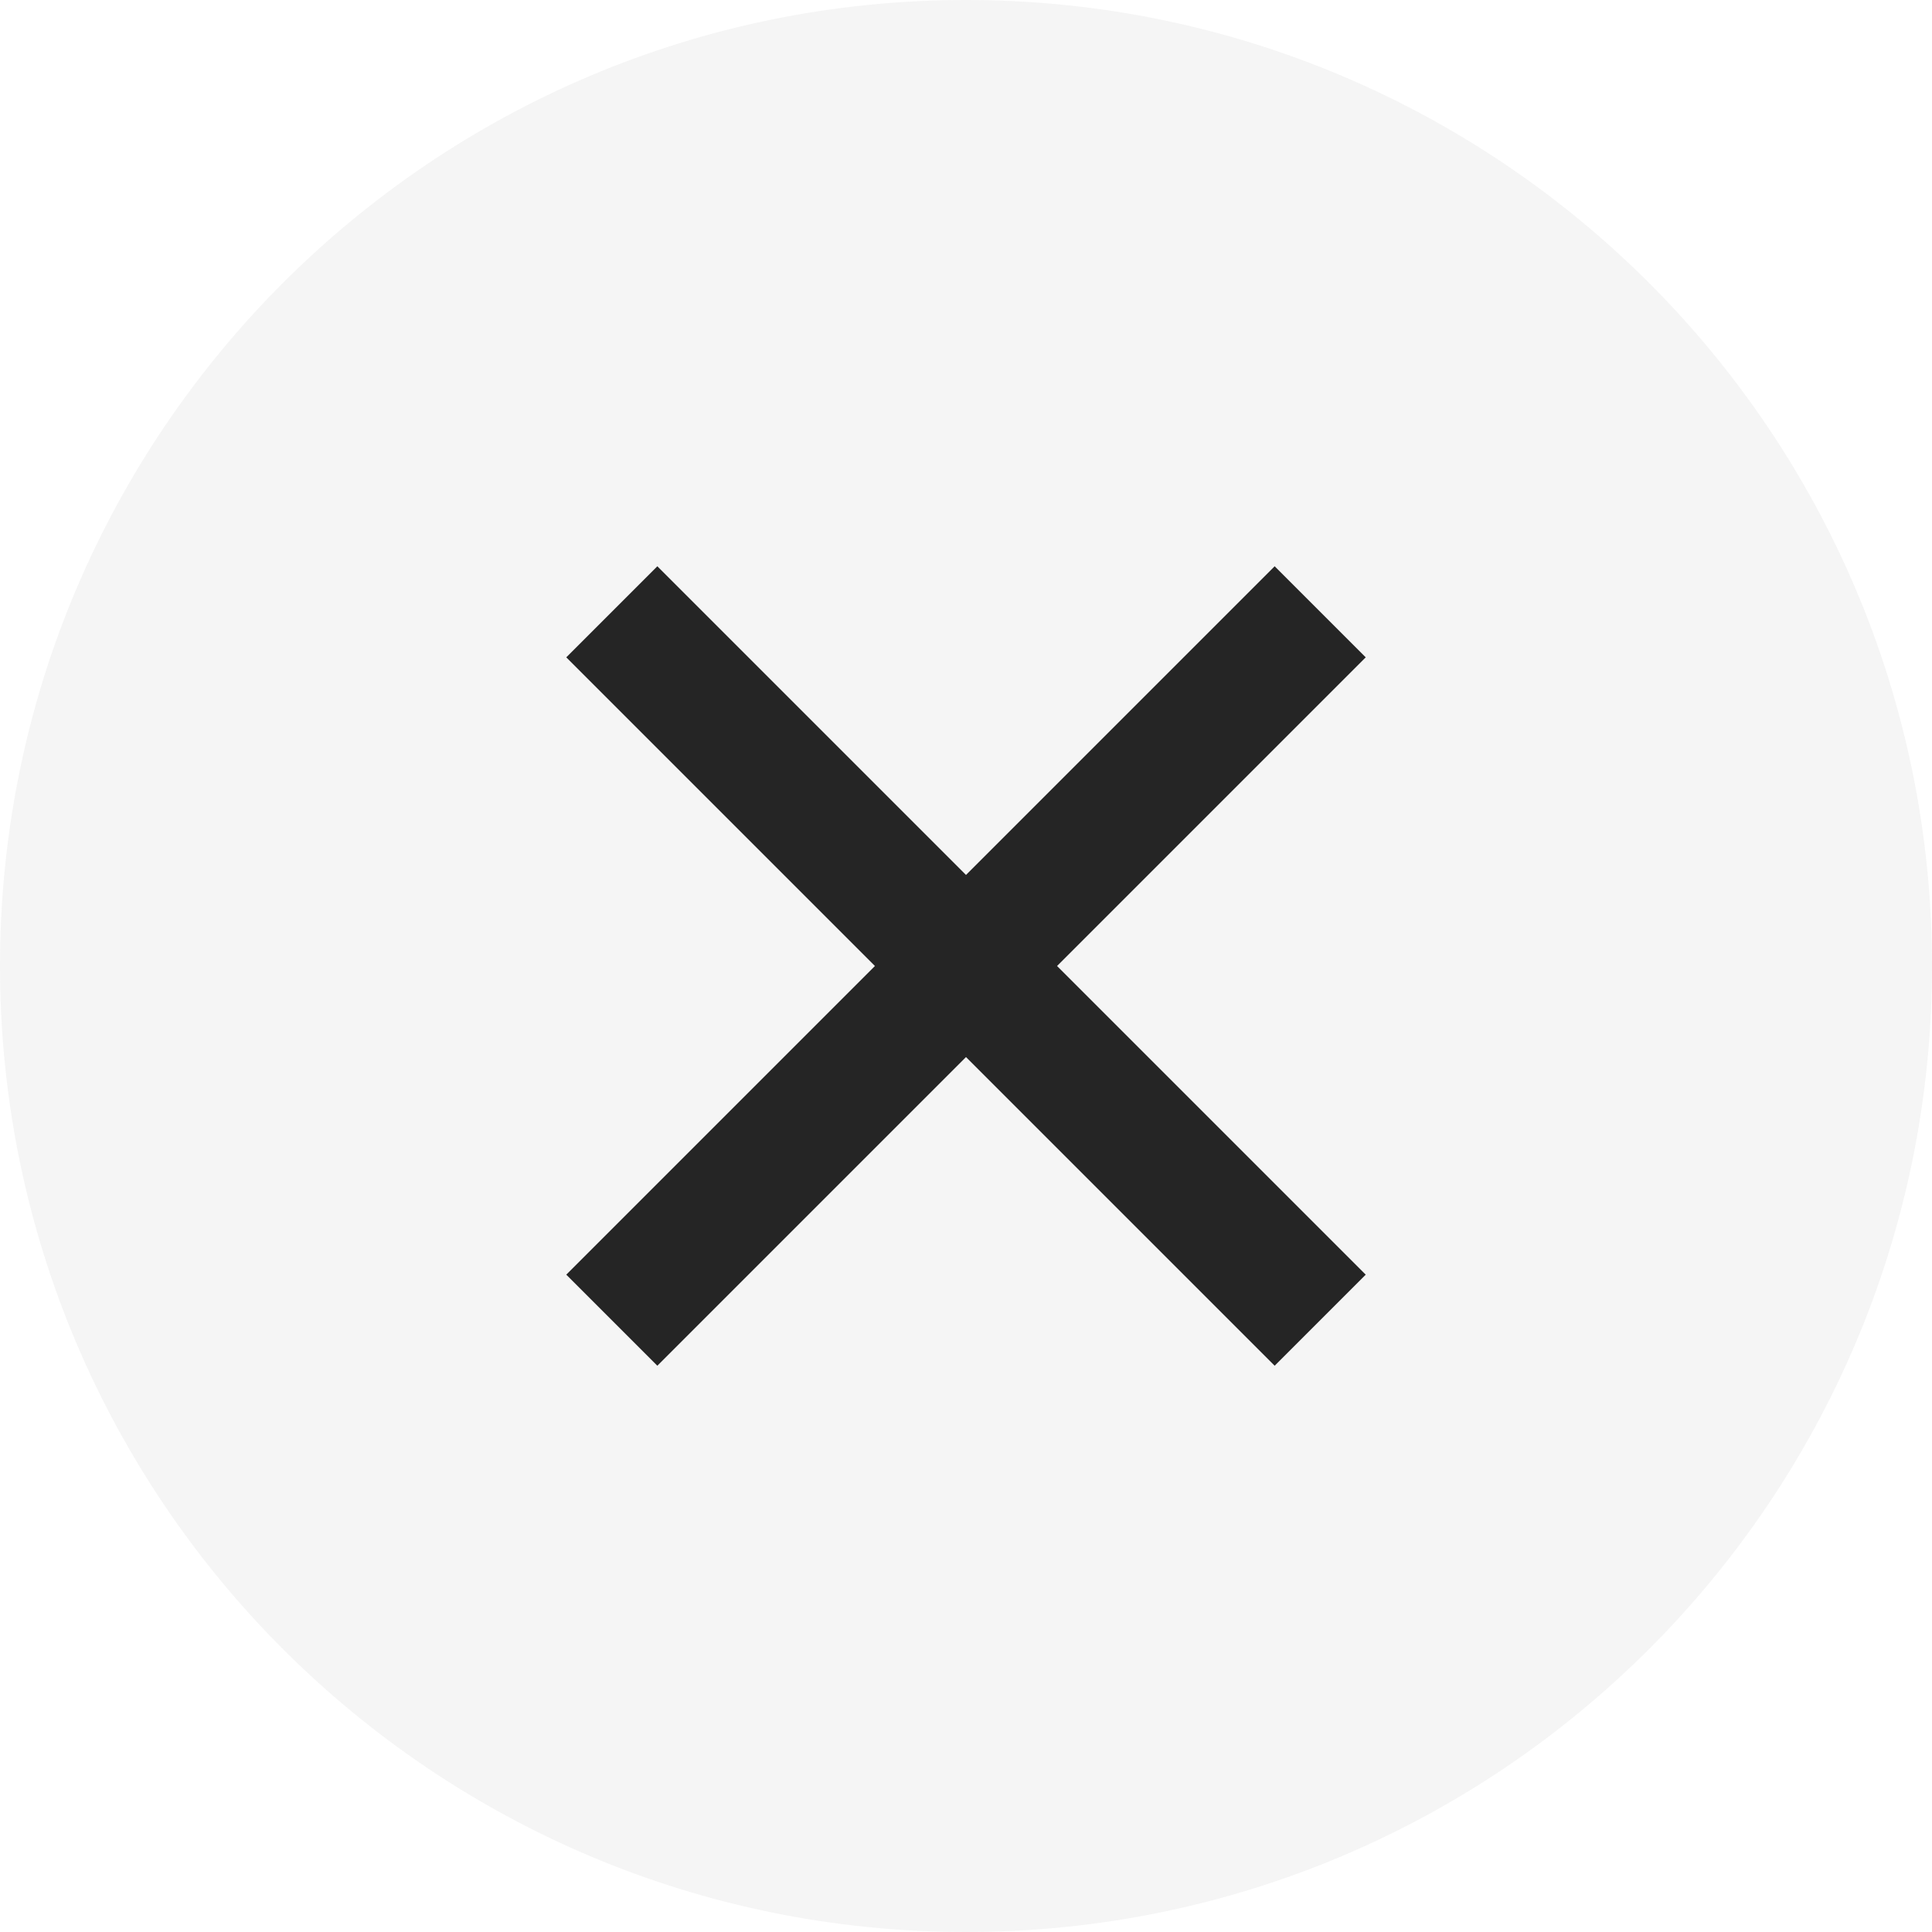
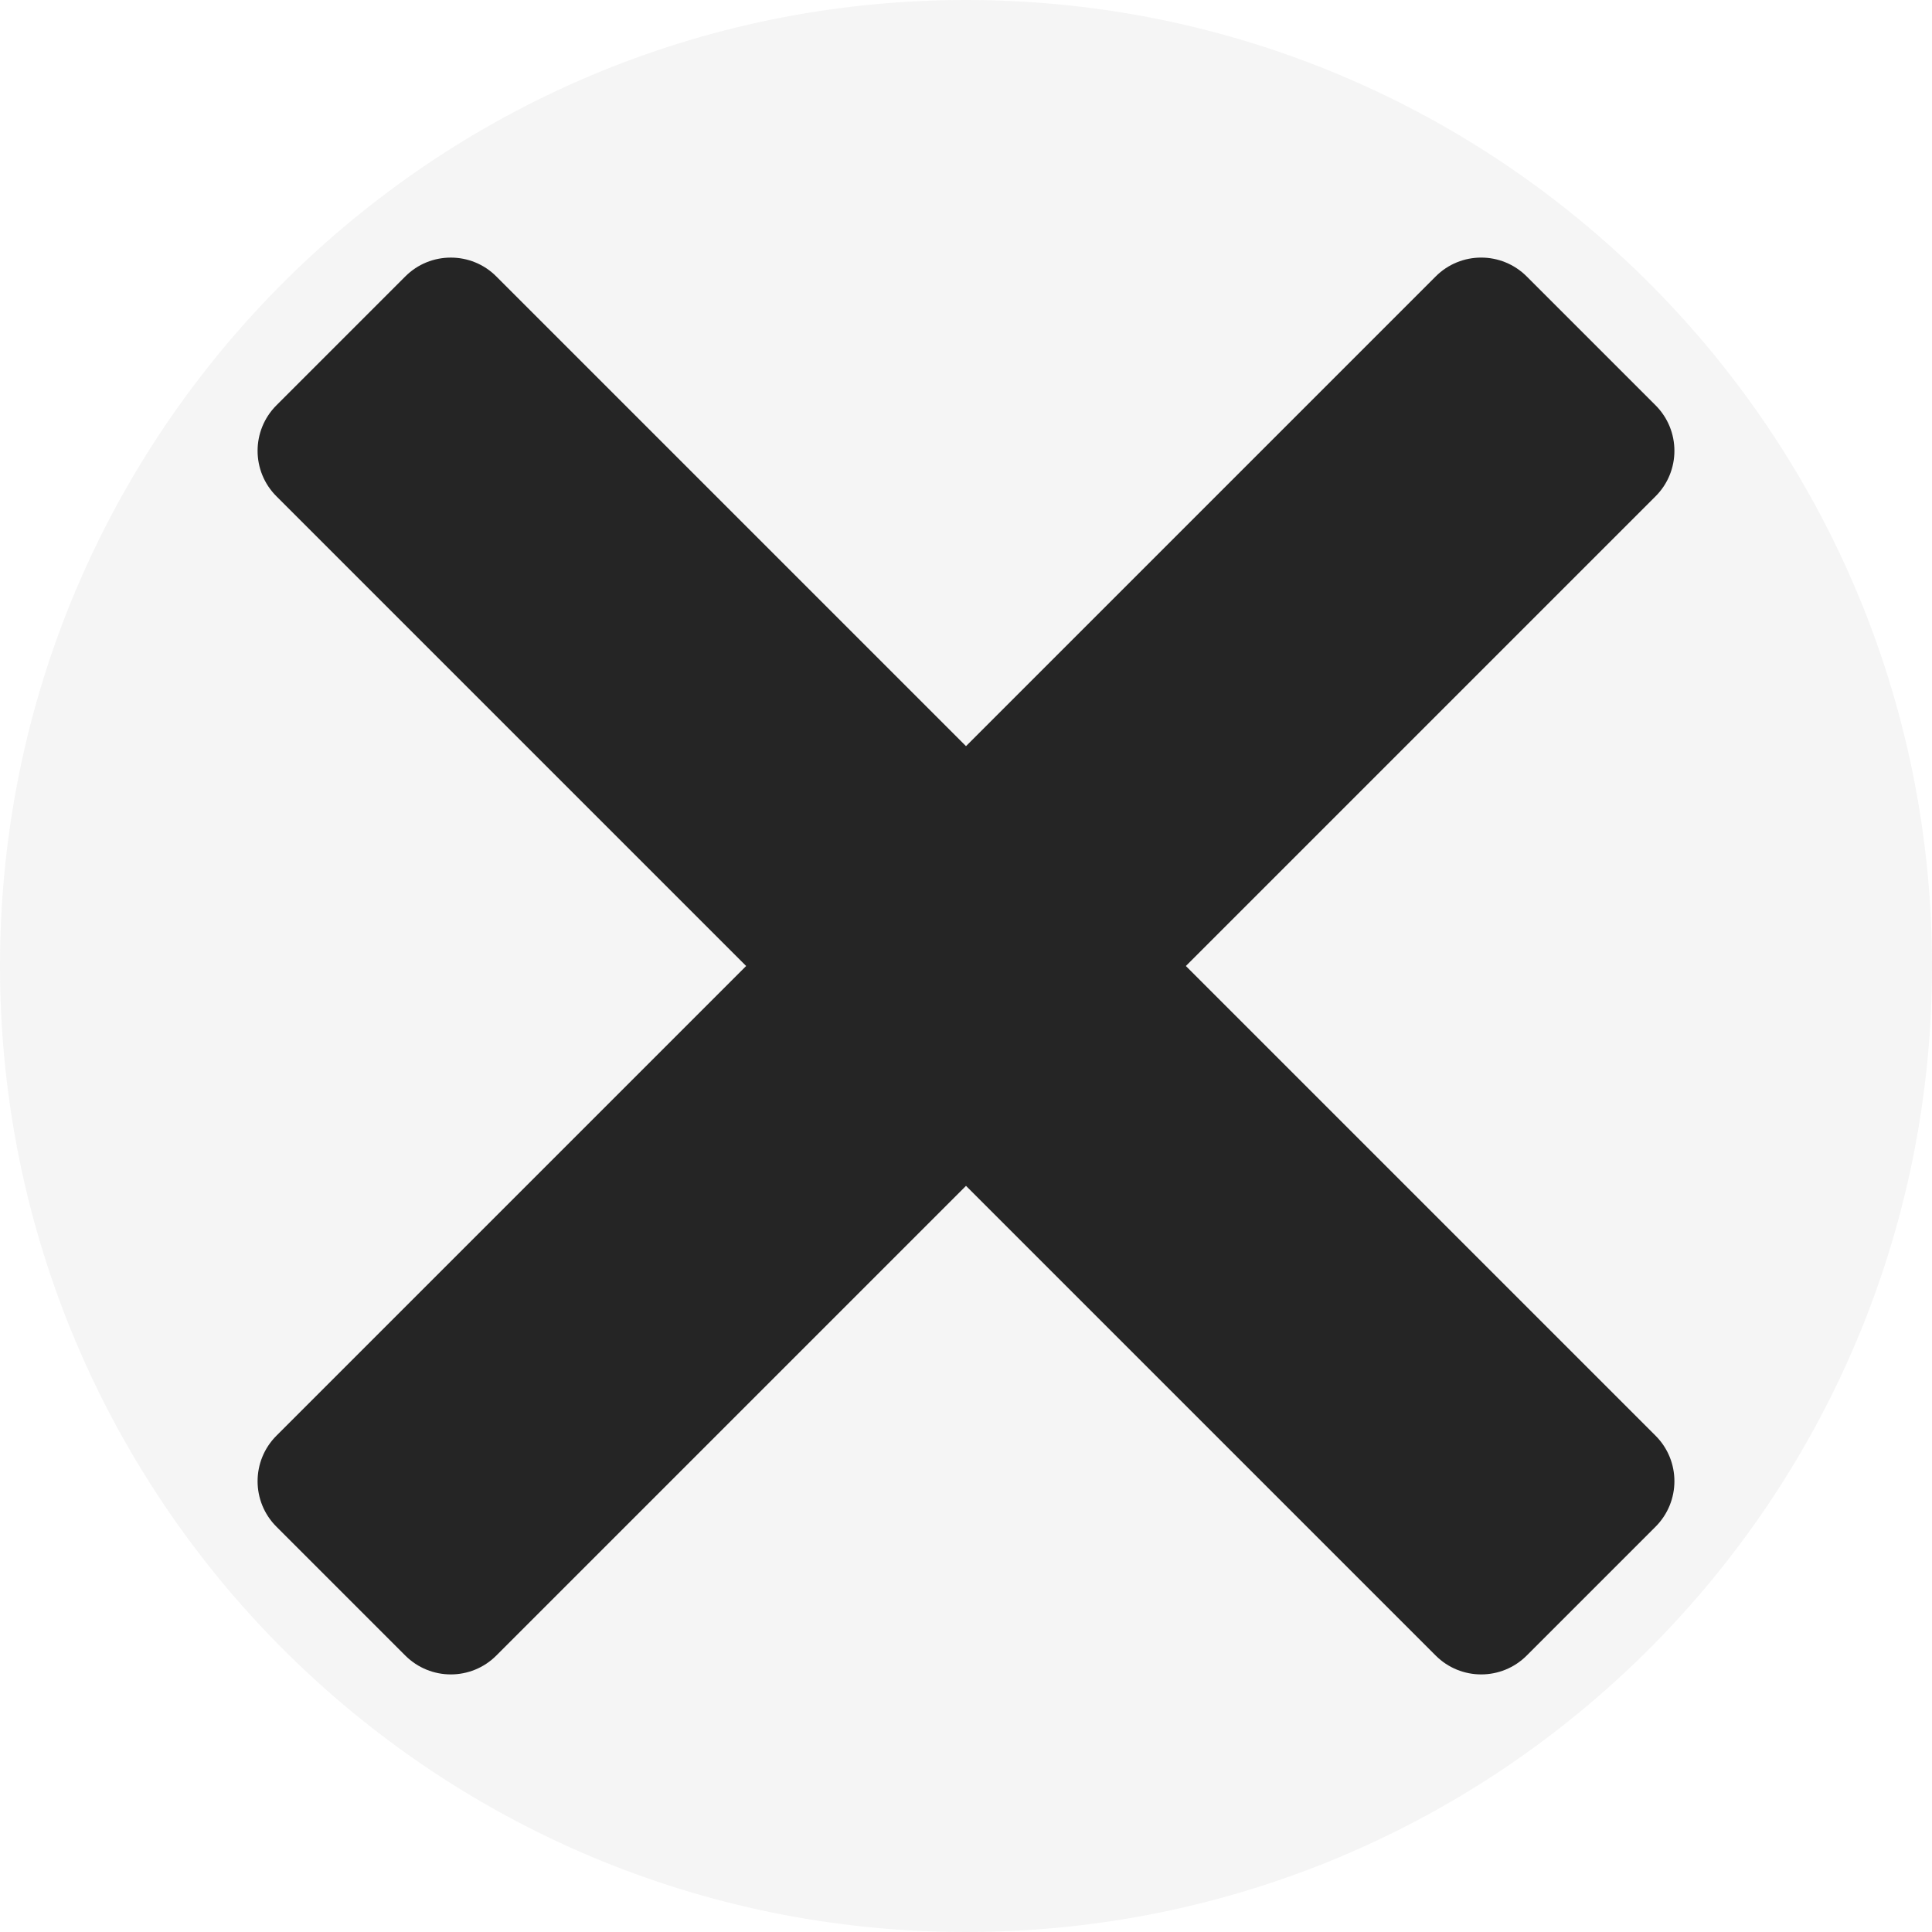
<svg xmlns="http://www.w3.org/2000/svg" width="30" height="30" viewBox="0 0 30 30" fill="none">
  <rect opacity="0.05" width="30" height="30" rx="15" fill="#252525" />
-   <path d="M9.5 9.5L15 15M15 15L9.5 20.5M15 15L20.5 9.5M15 15L20.5 20.5" stroke="#252525" stroke-width="2" />
+   <path d="M 7 4 C 6.744 4 6.488 4.097 6.293 4.293 L 4.293 6.293 C 3.902 6.684 3.902 7.317 4.293 7.707 L 11.586 15 L 4.293 22.293 C 3.902 22.684 3.902 23.317 4.293 23.707 L 6.293 25.707 C 6.684 26.098 7.317 26.098 7.707 25.707 L 15 18.414 L 22.293 25.707 C 22.683 26.098 23.317 26.098 23.707 25.707 L 25.707 23.707 C 26.098 23.316 26.098 22.683 25.707 22.293 L 18.414 15 L 25.707 7.707 C 26.098 7.317 26.098 6.683 25.707 6.293 L 23.707 4.293 C 23.316 3.902 22.683 3.902 22.293 4.293 L 15 11.586 L 7.707 4.293 C 7.512 4.097 7.256 4 7 4 z" fill="#252525" />
</svg>
